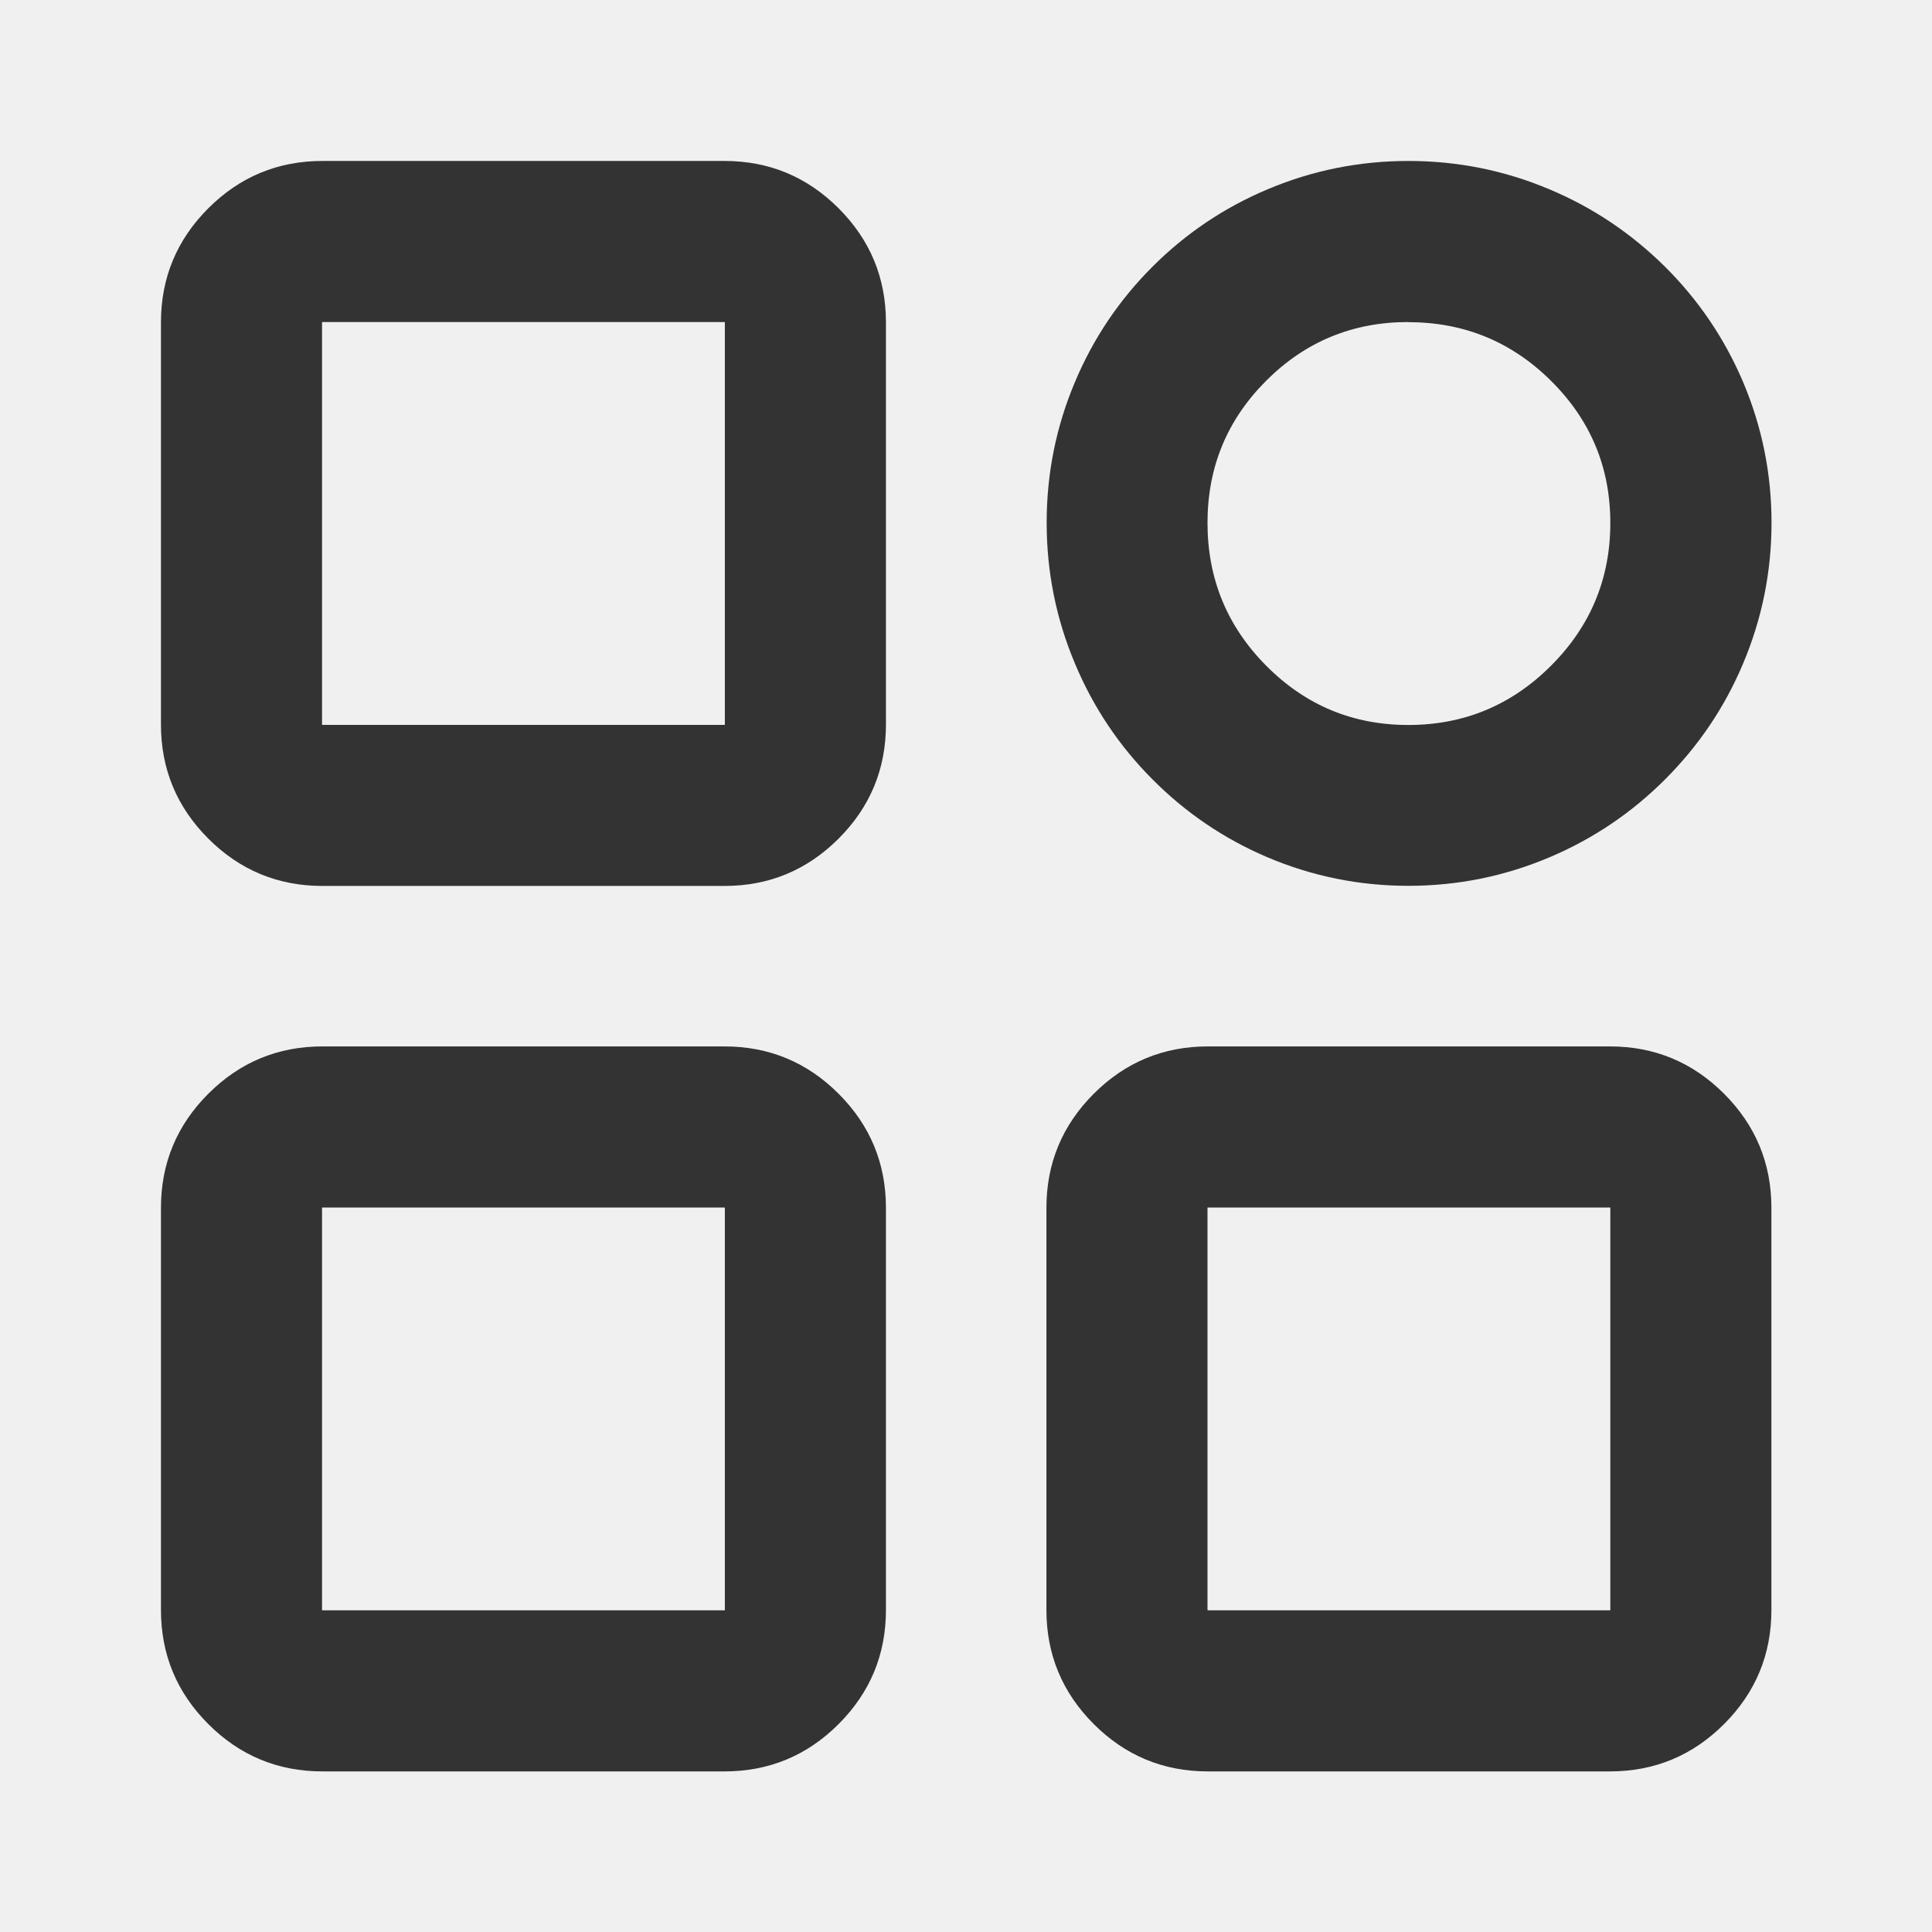
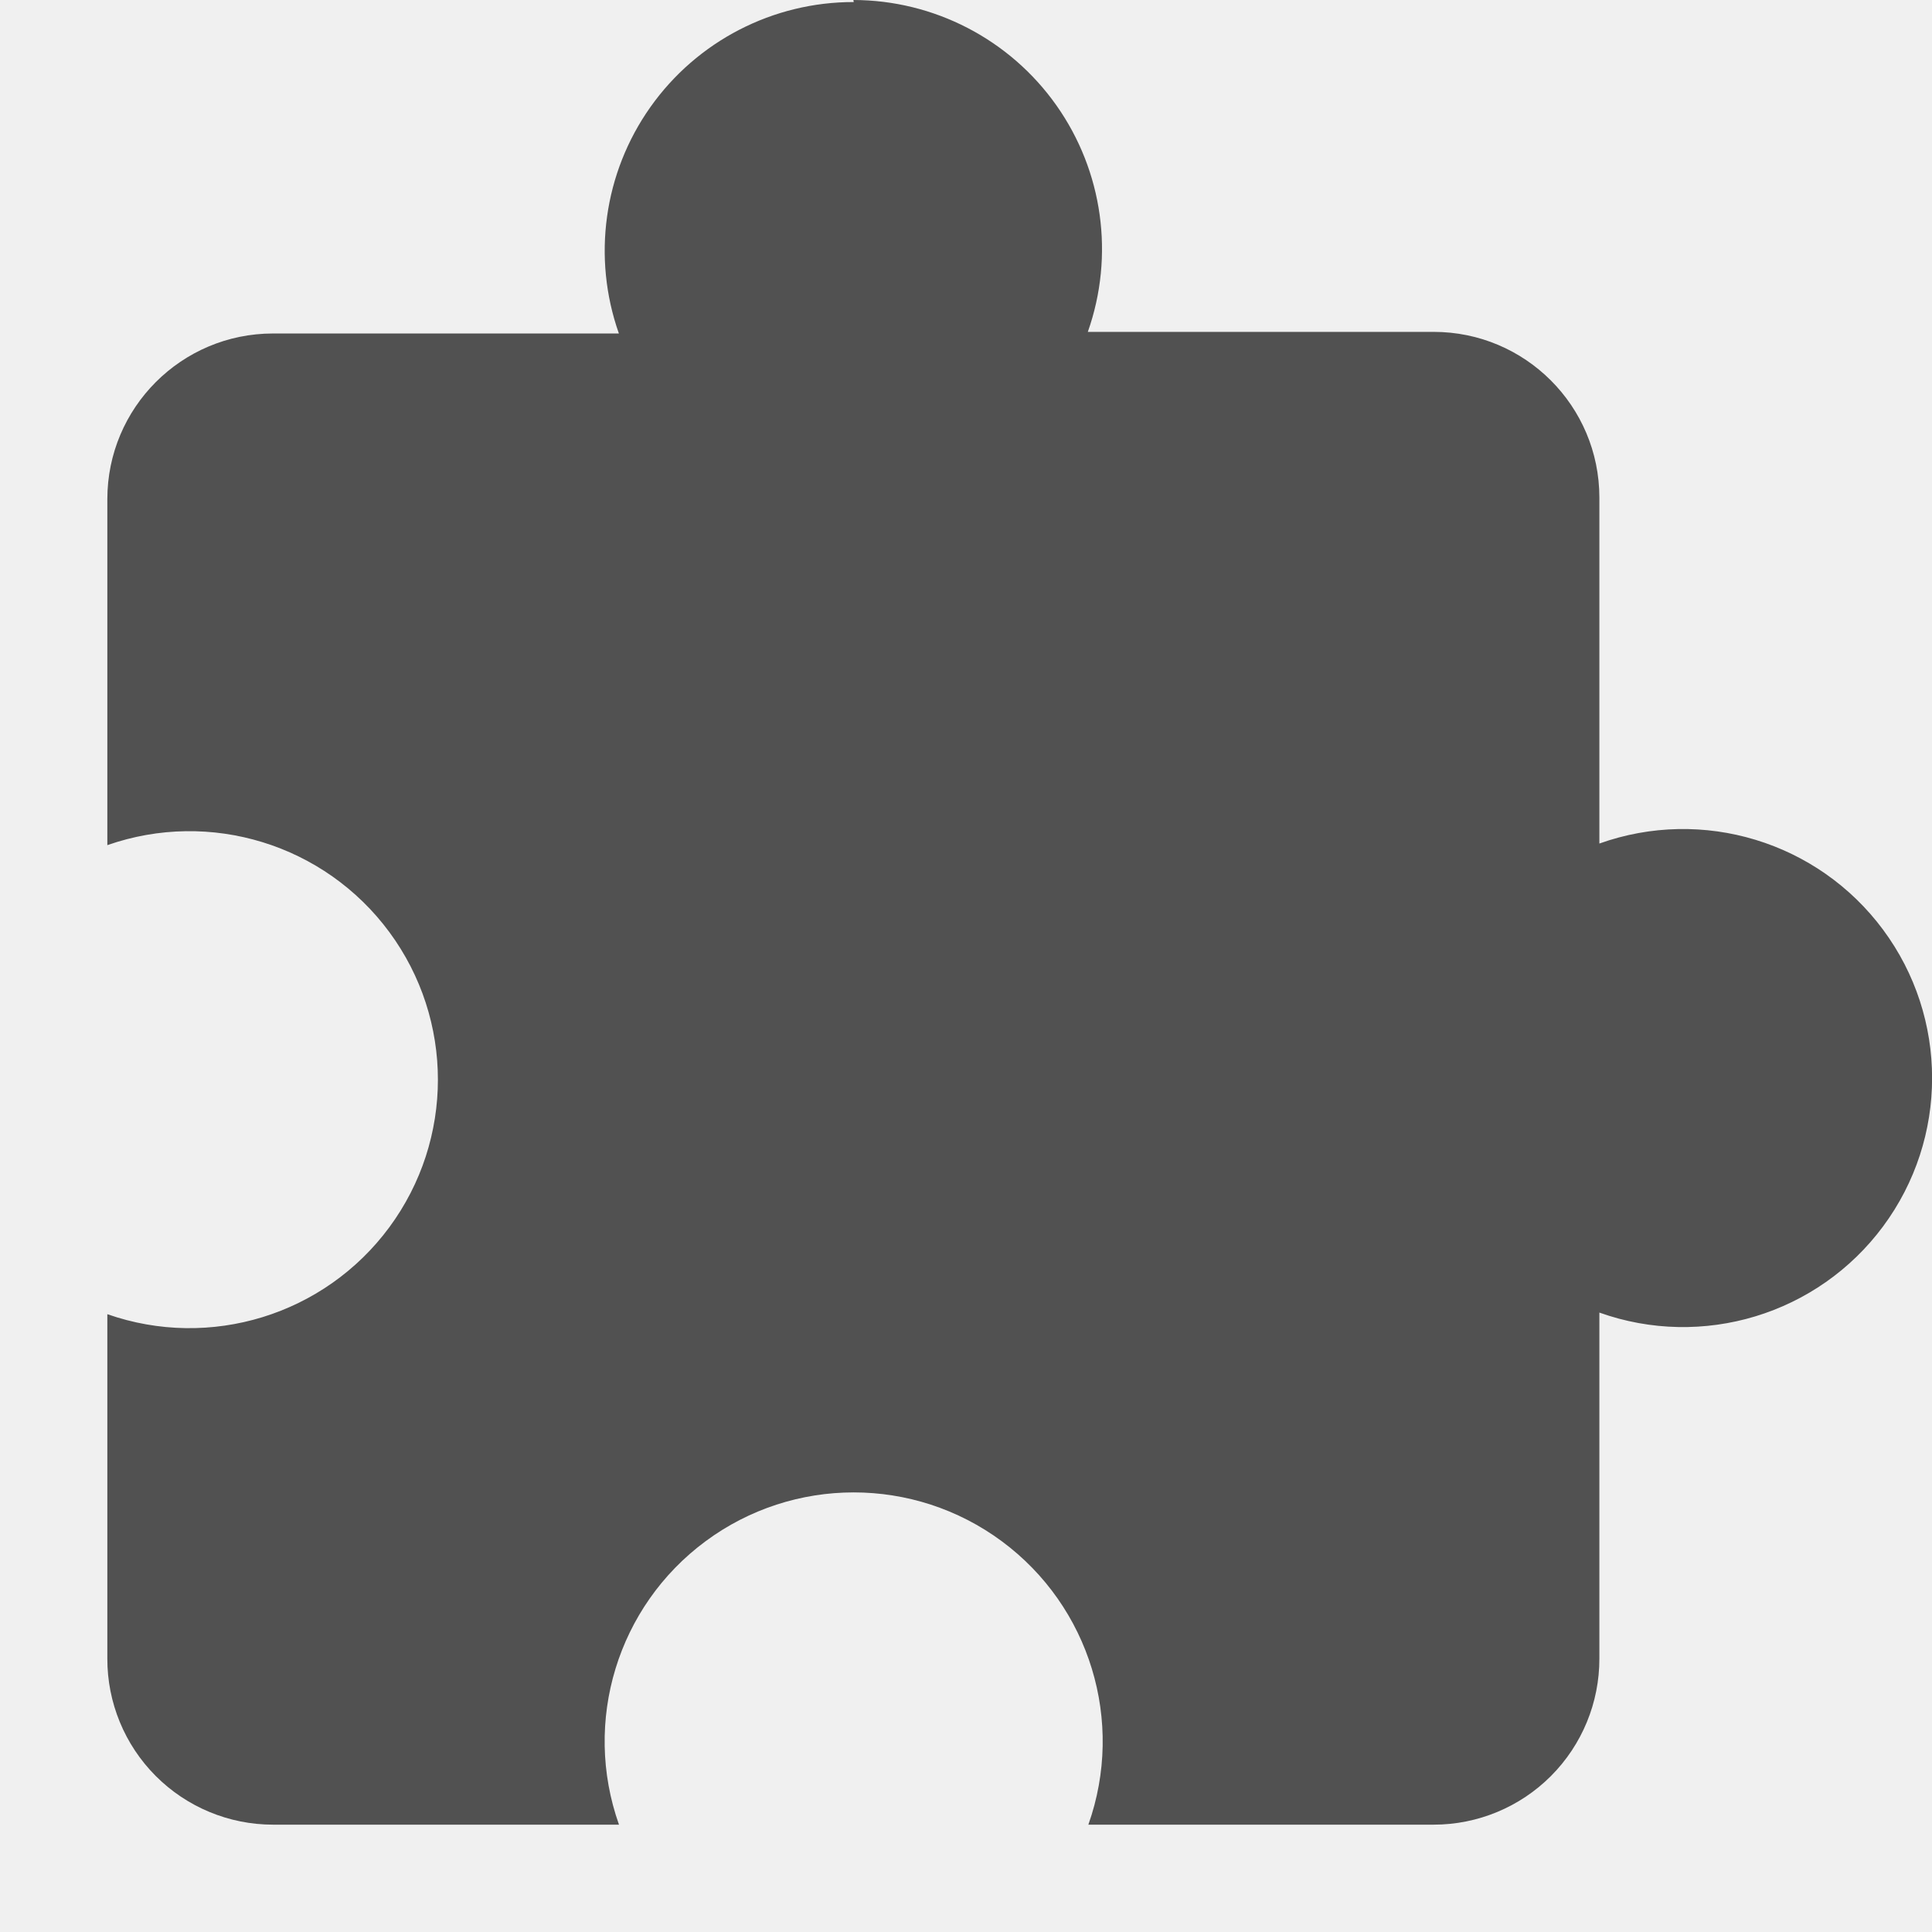
- <svg xmlns="http://www.w3.org/2000/svg" xmlns:xlink="http://www.w3.org/1999/xlink" width="16" height="16" fill="none" viewBox="0 0 16 16">
-   <g opacity="1" transform="translate(0 0) rotate(0)">
-     <mask id="bg-mask-0" fill="#fff">
-       <use xlink:href="#path_0" />
-     </mask>
-     <g mask="url(#bg-mask-0)">
-       <path id="路径 1" style="fill:#333;opacity:1" d="M6.945,1.725c0.261,0.261 0.392,0.576 0.392,0.945v3.33c0,0.369 -0.131,0.684 -0.392,0.945c-0.261,0.261 -0.576,0.392 -0.945,0.392h-3.33c-0.369,0 -0.684,-0.131 -0.945,-0.392c-0.261,-0.261 -0.392,-0.576 -0.392,-0.945v-3.33c0,-0.369 0.131,-0.684 0.392,-0.945c0.261,-0.261 0.576,-0.392 0.945,-0.392h3.33c0.369,0 0.684,0.131 0.945,0.392zM2.667,6c0,0.002 0.001,0.003 0.003,0.003h3.33c0.002,0 0.003,-0.001 0.003,-0.003v-3.33c0,-0.002 -0.001,-0.003 -0.003,-0.003h-3.33c-0.002,0 -0.003,0.001 -0.003,0.003z" />
-       <path id="路径 2" style="fill:#333;opacity:1" d="M6.945,9.058c0.261,0.261 0.392,0.576 0.392,0.945v3.33c0,0.369 -0.131,0.684 -0.392,0.945c-0.261,0.261 -0.576,0.392 -0.945,0.392h-3.33c-0.369,0 -0.684,-0.131 -0.945,-0.392c-0.261,-0.261 -0.392,-0.576 -0.392,-0.945v-3.33c0,-0.369 0.131,-0.684 0.392,-0.945c0.261,-0.261 0.576,-0.392 0.945,-0.392h3.33c0.369,0 0.684,0.131 0.945,0.392zM2.667,13.333c0,0.002 0.001,0.003 0.003,0.003h3.33c0.002,0 0.003,-0.001 0.003,-0.003v-3.33c0,-0.002 -0.001,-0.003 -0.003,-0.003h-3.33c-0.002,0 -0.003,0.001 -0.003,0.003z" />
-       <path id="路径 3" style="fill:#333;opacity:1" d="M13.789,6.455c-0.277,0.277 -0.596,0.492 -0.955,0.644c-0.373,0.158 -0.763,0.237 -1.17,0.237c-0.407,0 -0.797,-0.079 -1.169,-0.237c-0.359,-0.153 -0.676,-0.368 -0.952,-0.646c-0.276,-0.277 -0.489,-0.596 -0.64,-0.956c-0.157,-0.372 -0.235,-0.762 -0.235,-1.168c0,-0.407 0.078,-0.796 0.235,-1.167c0.151,-0.359 0.365,-0.677 0.641,-0.953c0.276,-0.276 0.594,-0.49 0.953,-0.641c0.371,-0.157 0.761,-0.235 1.167,-0.235c0.407,0 0.796,0.078 1.168,0.235c0.36,0.151 0.678,0.365 0.956,0.64c0.278,0.276 0.493,0.594 0.646,0.952c0.158,0.372 0.237,0.762 0.237,1.169c0,0.407 -0.079,0.797 -0.237,1.17c-0.152,0.36 -0.367,0.678 -0.644,0.955zM11.663,2.667c-0.461,0 -0.853,0.162 -1.177,0.486c-0.324,0.324 -0.486,0.716 -0.486,1.177c0,0.462 0.162,0.857 0.487,1.184c0.324,0.326 0.716,0.49 1.176,0.49c0.461,0 0.855,-0.164 1.182,-0.491c0.327,-0.327 0.491,-0.721 0.491,-1.182c0,-0.46 -0.163,-0.851 -0.49,-1.176c-0.327,-0.325 -0.721,-0.487 -1.184,-0.487z" />
-       <path id="路径 4" style="fill:#333;opacity:1" d="M14.278,9.058c0.261,0.261 0.392,0.576 0.392,0.945v3.33c0,0.369 -0.131,0.684 -0.392,0.945c-0.261,0.261 -0.576,0.392 -0.945,0.392h-3.33c-0.369,0 -0.684,-0.131 -0.945,-0.392c-0.261,-0.261 -0.392,-0.576 -0.392,-0.945v-3.33c0,-0.369 0.131,-0.684 0.392,-0.945c0.261,-0.261 0.576,-0.392 0.945,-0.392h3.33c0.369,0 0.684,0.131 0.945,0.392zM10,13.333c0,0.002 0.001,0.003 0.003,0.003h3.33c0.002,0 0.003,-0.001 0.003,-0.003v-3.33c0,-0.002 -0.001,-0.003 -0.003,-0.003h-3.33c-0.002,0 -0.003,0.001 -0.003,0.003z" />
-     </g>
-   </g>
-   <defs>
-     <rect id="path_0" width="16" height="16" x="0" y="0" />
-   </defs>
+ <svg xmlns="http://www.w3.org/2000/svg" t="1695301728360" class="icon" viewBox="0 0 1024 1024" version="1.1" p-id="5187" width="200" height="200">
+   <path d="M452.267 0a131.982 131.982 0 0 1 124.302 175.9h183.296a87.836 87.836 0 0 1 87.836 87.836v183.353a131.982 131.982 0 1 1 0 248.604v183.353A87.836 87.836 0 0 1 759.865 967.111H576.853a131.982 131.982 0 1 0-248.775 0H144.725A87.836 87.836 0 0 1 56.889 879.047v-182.5a131.698 131.698 0 1 0 0-248.604V264.59a87.836 87.836 0 0 1 87.836-87.836h183.296A131.812 131.812 0 0 1 452.494 1.081L452.324 0z" fill="#515151" p-id="5188" />
</svg>
